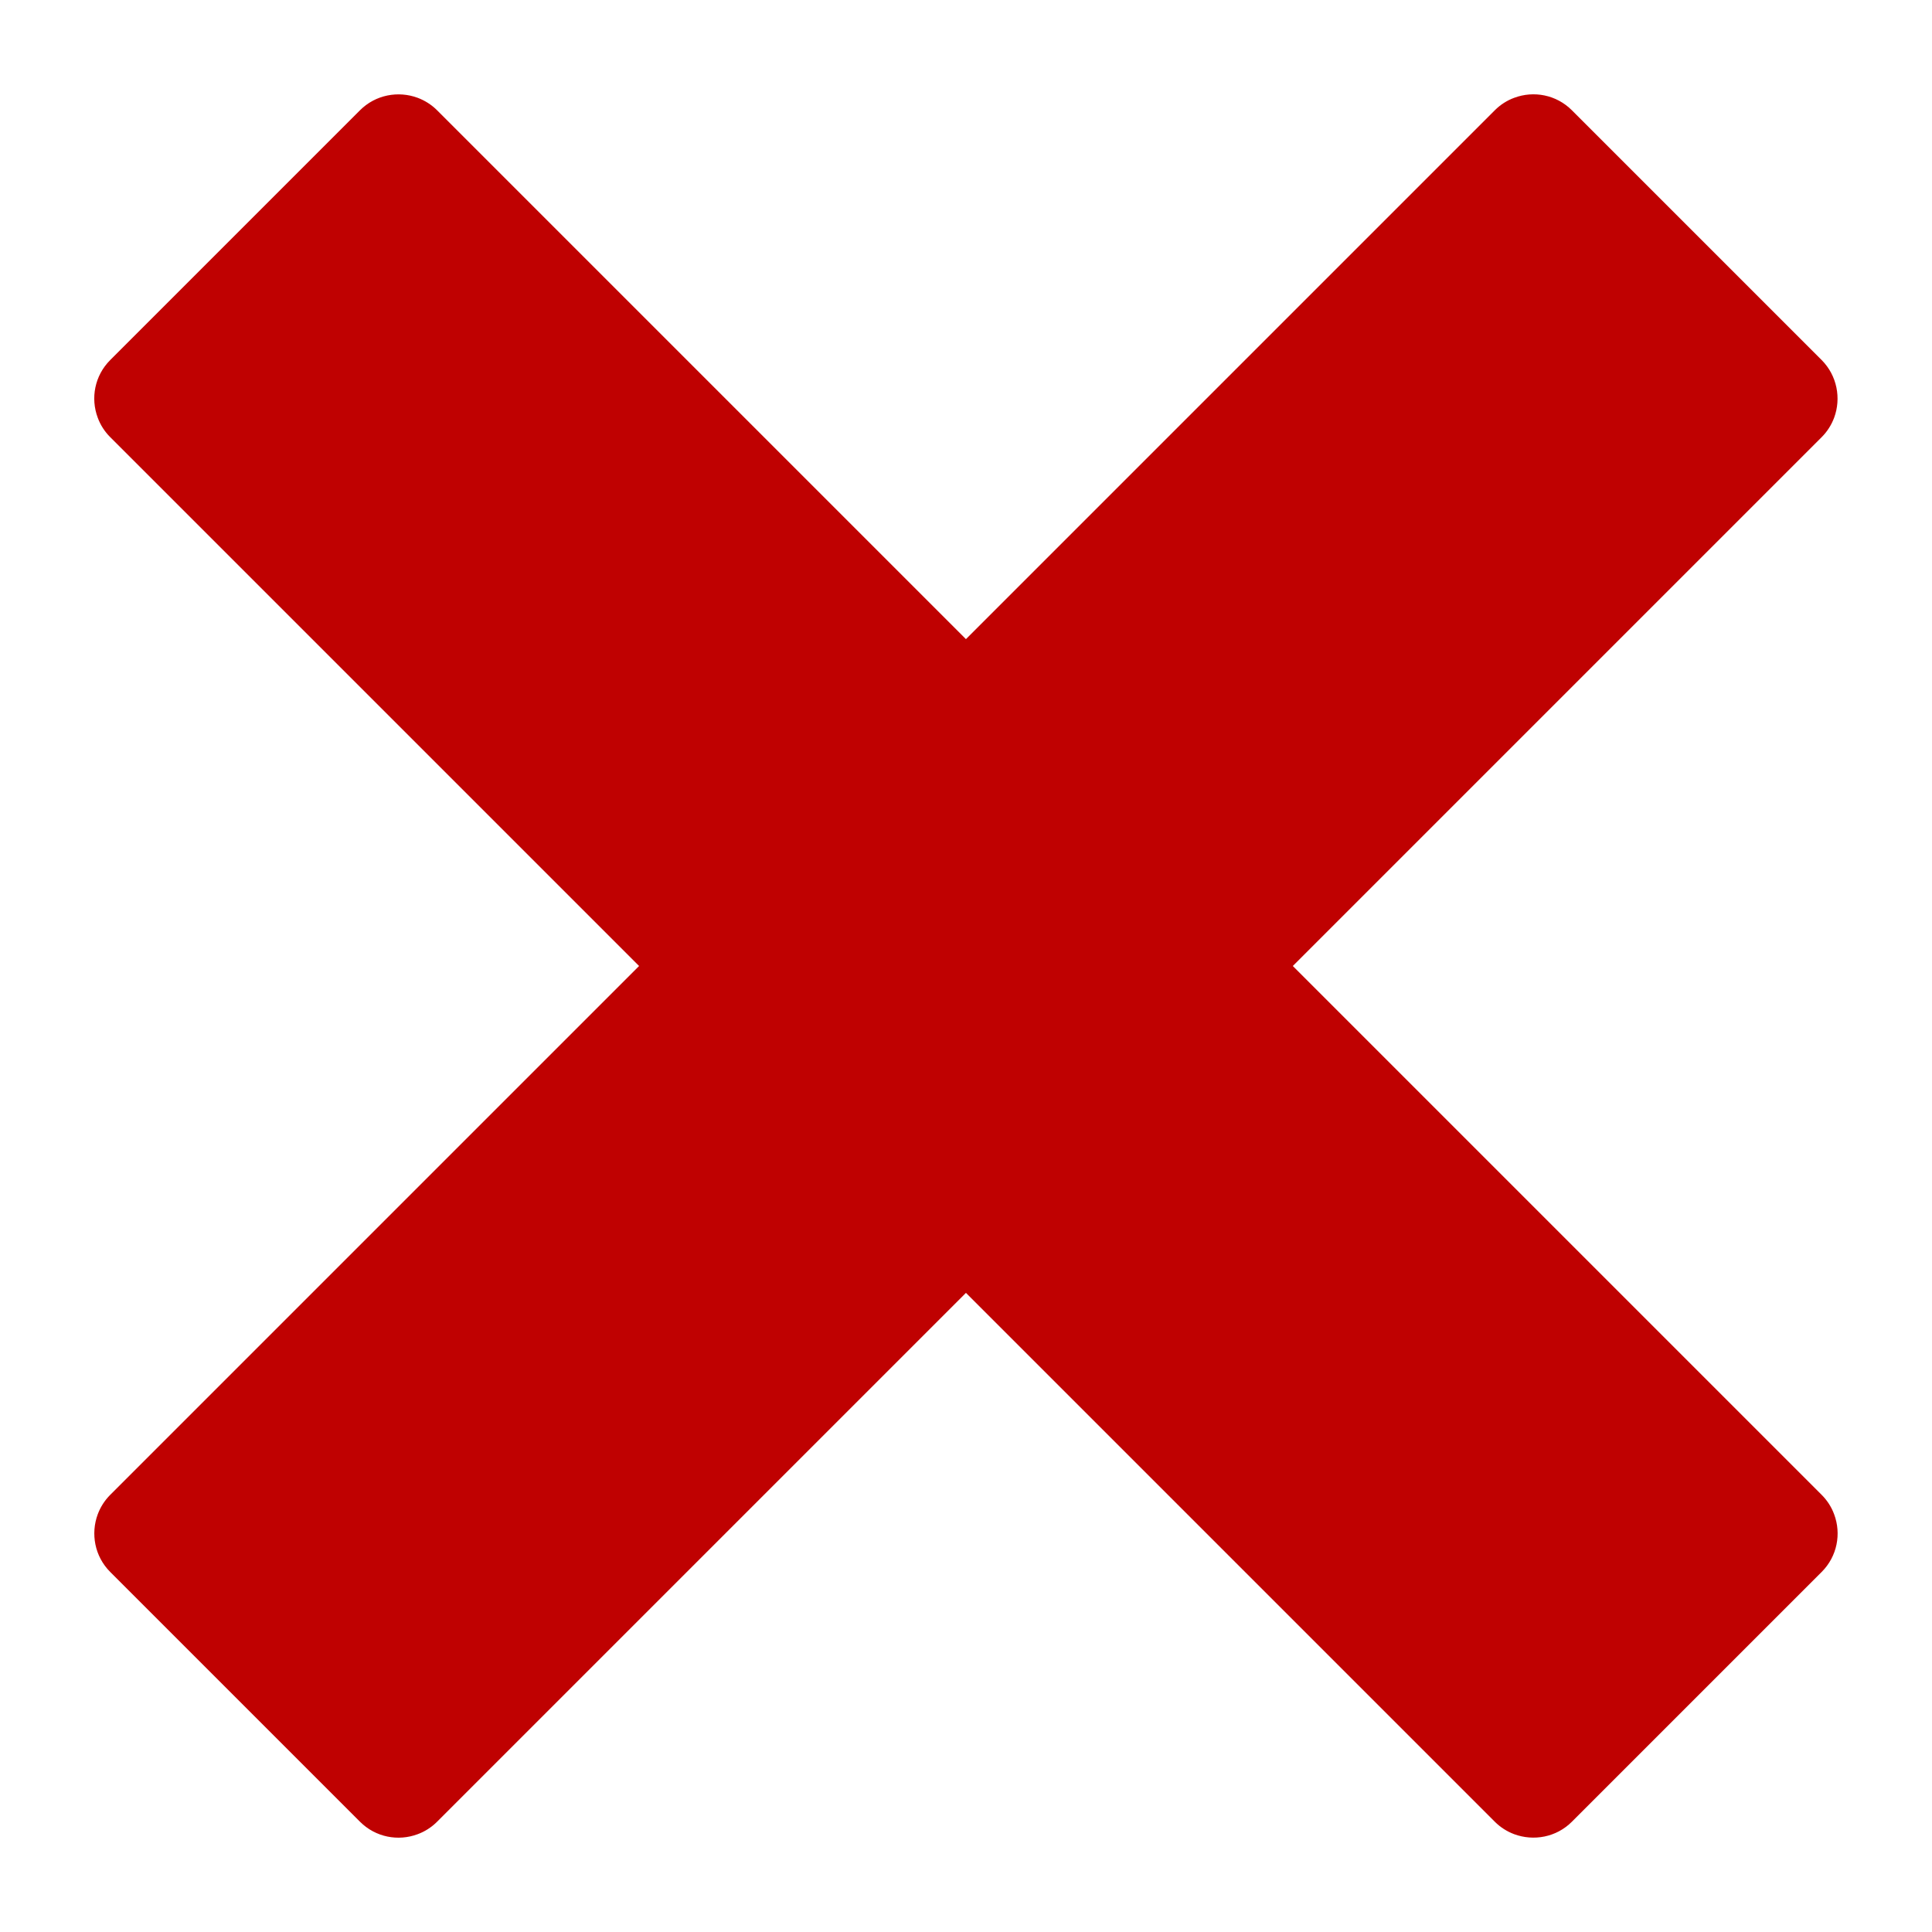
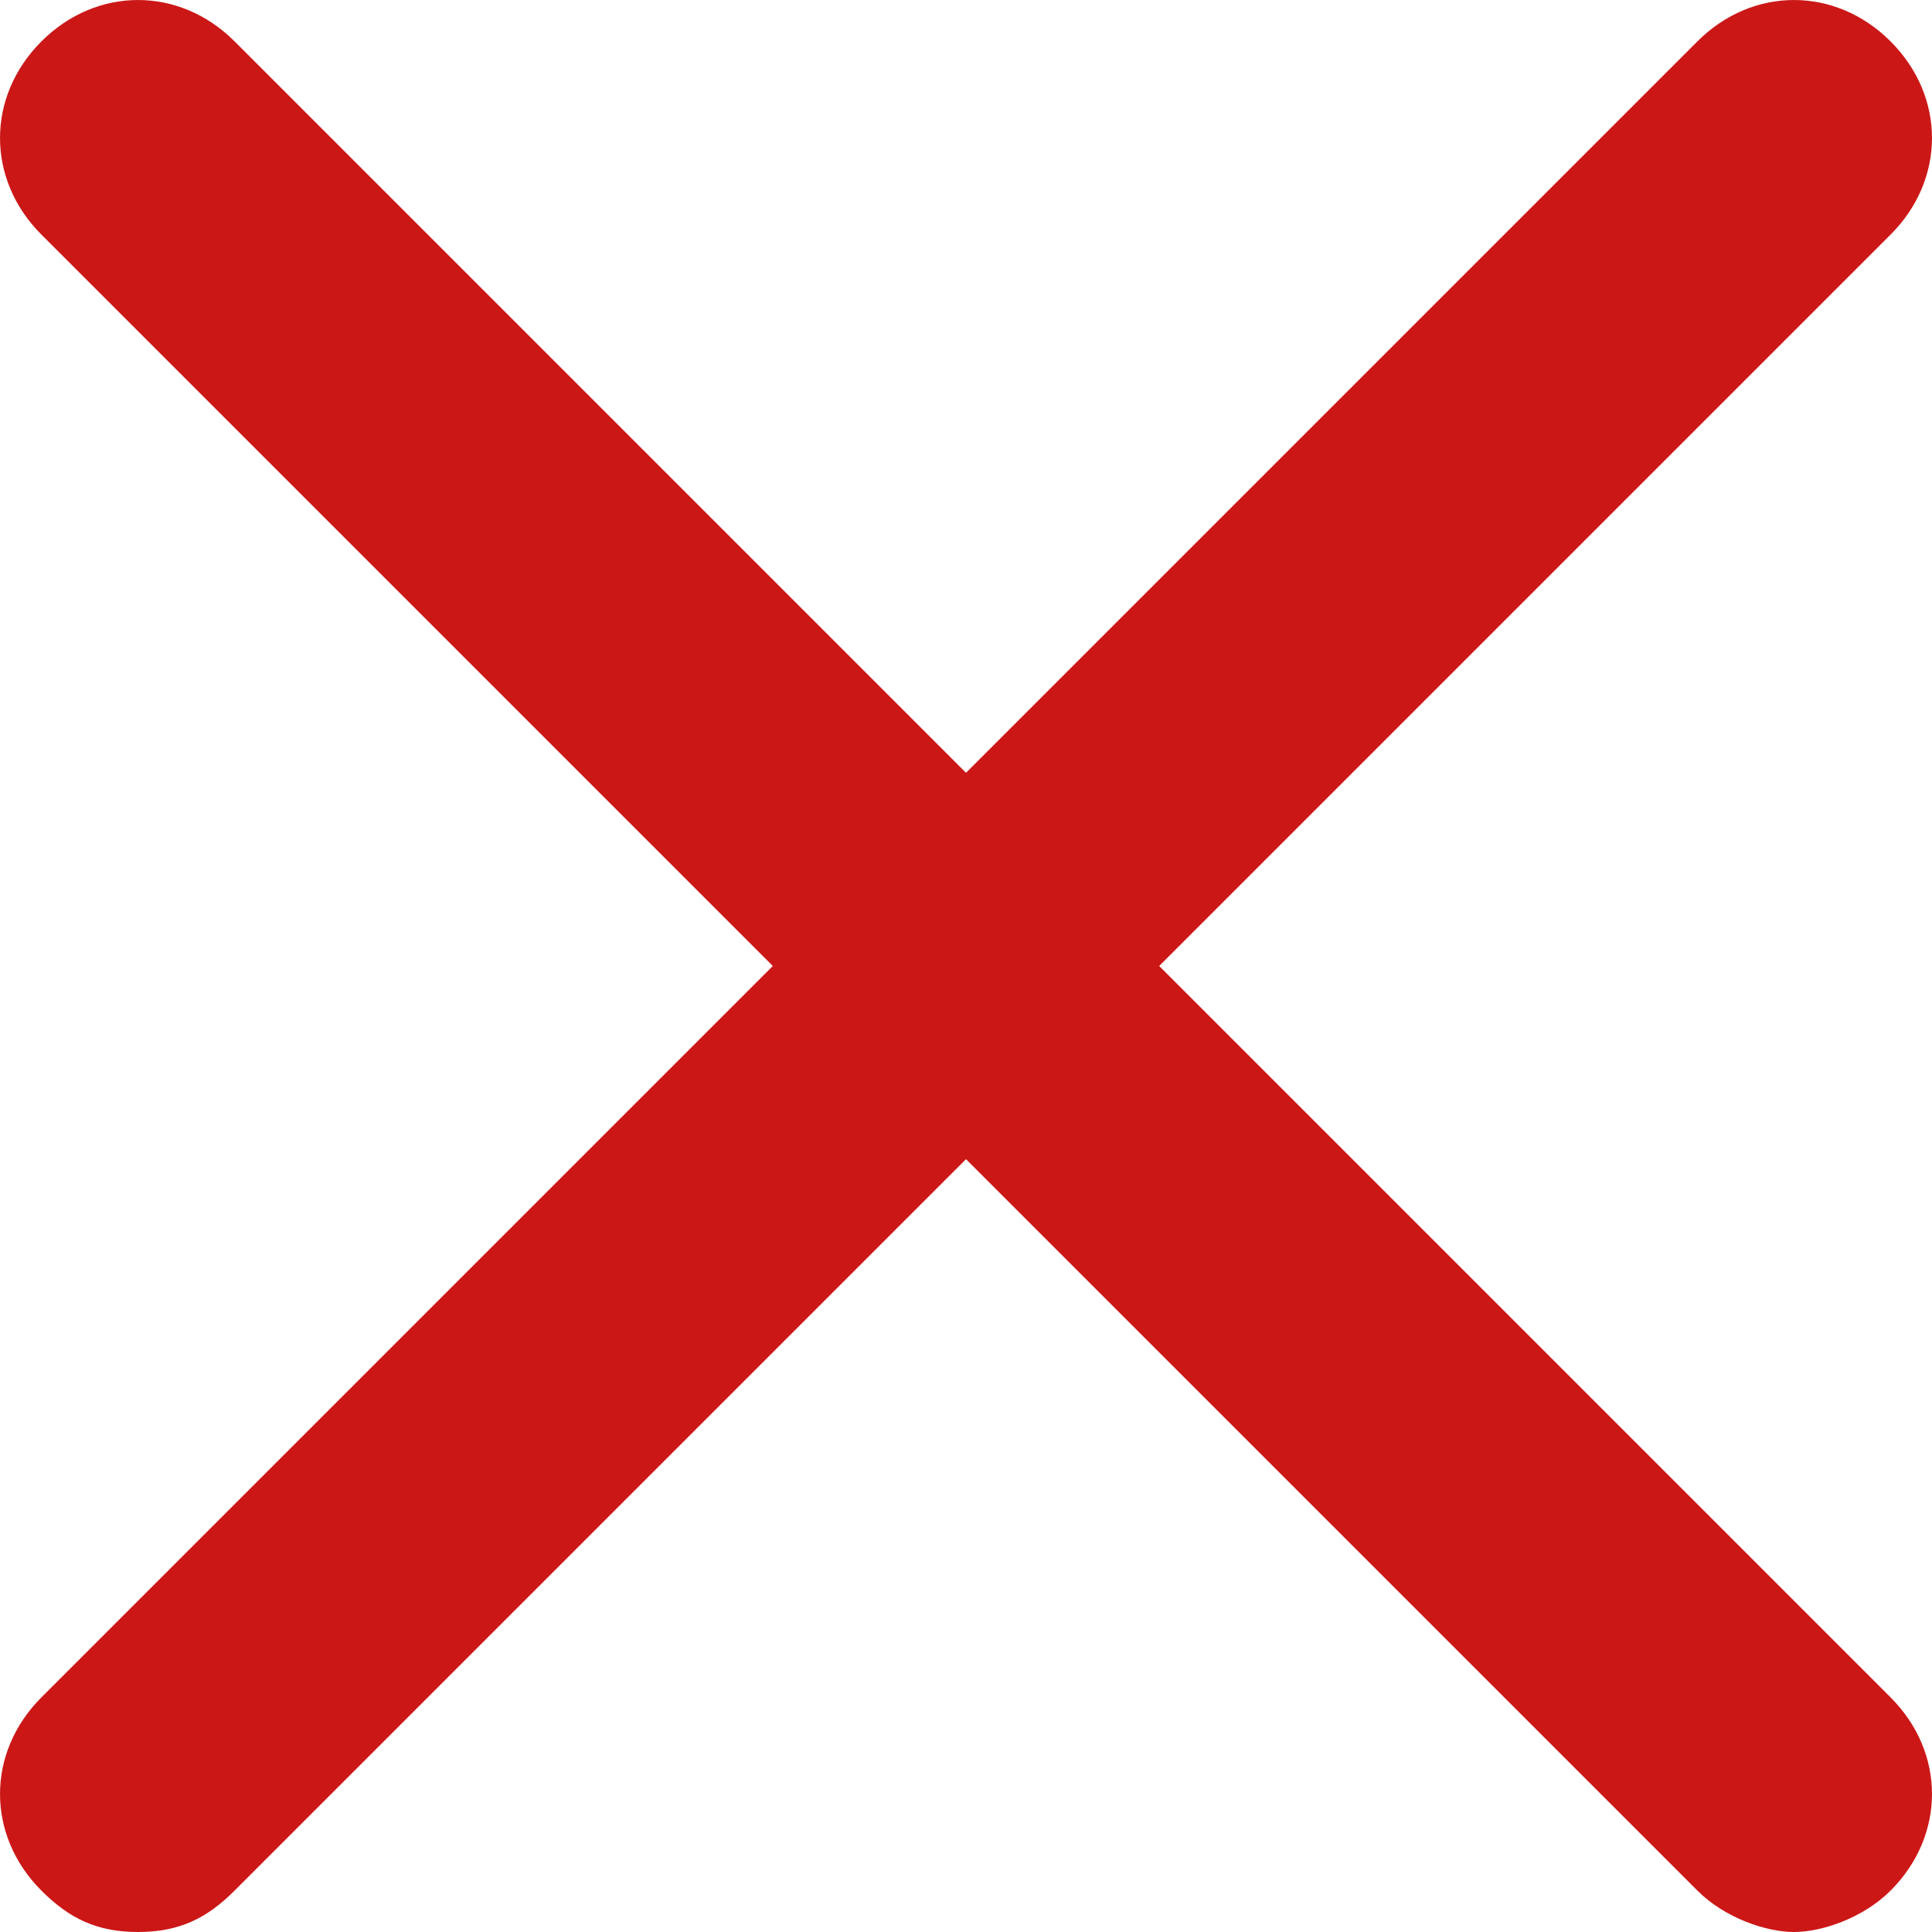
- <svg xmlns="http://www.w3.org/2000/svg" version="1.1" width="32" height="32" viewBox="0 0 32 32">
-   <path fill="#bf0101" d="M30.173 24.76v0l-8.76-8.76 8.76-8.76c0.094-0.094 0.162-0.204 0.206-0.321 0.119-0.321 0.050-0.697-0.206-0.955l-4.138-4.138c-0.258-0.258-0.633-0.327-0.955-0.206-0.117 0.043-0.227 0.112-0.321 0.206v0l-8.76 8.76-8.76-8.76c-0.094-0.094-0.204-0.162-0.321-0.206-0.321-0.119-0.697-0.052-0.955 0.206l-4.138 4.138c-0.258 0.258-0.327 0.633-0.206 0.955 0.043 0.117 0.112 0.227 0.206 0.321v0l8.76 8.76-8.76 8.76c-0.094 0.094-0.162 0.204-0.206 0.321-0.119 0.321-0.052 0.697 0.206 0.955l4.138 4.138c0.258 0.258 0.633 0.327 0.955 0.206 0.117-0.043 0.227-0.112 0.321-0.206v0l8.76-8.76 8.76 8.76c0.094 0.094 0.204 0.162 0.321 0.206 0.321 0.119 0.697 0.052 0.955-0.206l4.138-4.138c0.258-0.258 0.327-0.633 0.206-0.955-0.043-0.117-0.112-0.227-0.206-0.321z" />
+ <svg xmlns="http://www.w3.org/2000/svg" width="30px" height="30px" viewBox="0 0 30 30" version="1.1">
+   <defs />
+   <g id="Page-1" stroke="none" stroke-width="1" fill="none" fill-rule="evenodd">
+     <g id="svg-x" fill-rule="nonzero" fill="#CC1717">
+       <path d="M18,15 L29.357,3.643 C30.214,2.786 30.214,1.5 29.357,0.643 C28.5,-0.214 27.214,-0.214 26.357,0.643 L15,12 L3.643,0.643 C2.786,-0.214 1.5,-0.214 0.643,0.643 C-0.214,1.5 -0.214,2.786 0.643,3.643 L12,15 L0.643,26.357 C-0.214,27.214 -0.214,28.5 0.643,29.357 C1.071,29.786 1.5,30 2.143,30 C2.786,30 3.214,29.786 3.643,29.357 L15,18 L26.357,29.357 C26.786,29.786 27.429,30 27.857,30 C28.286,30 28.929,29.786 29.357,29.357 C30.214,28.5 30.214,27.214 29.357,26.357 L18,15 Z" id="Shape" />
+     </g>
+   </g>
</svg>
